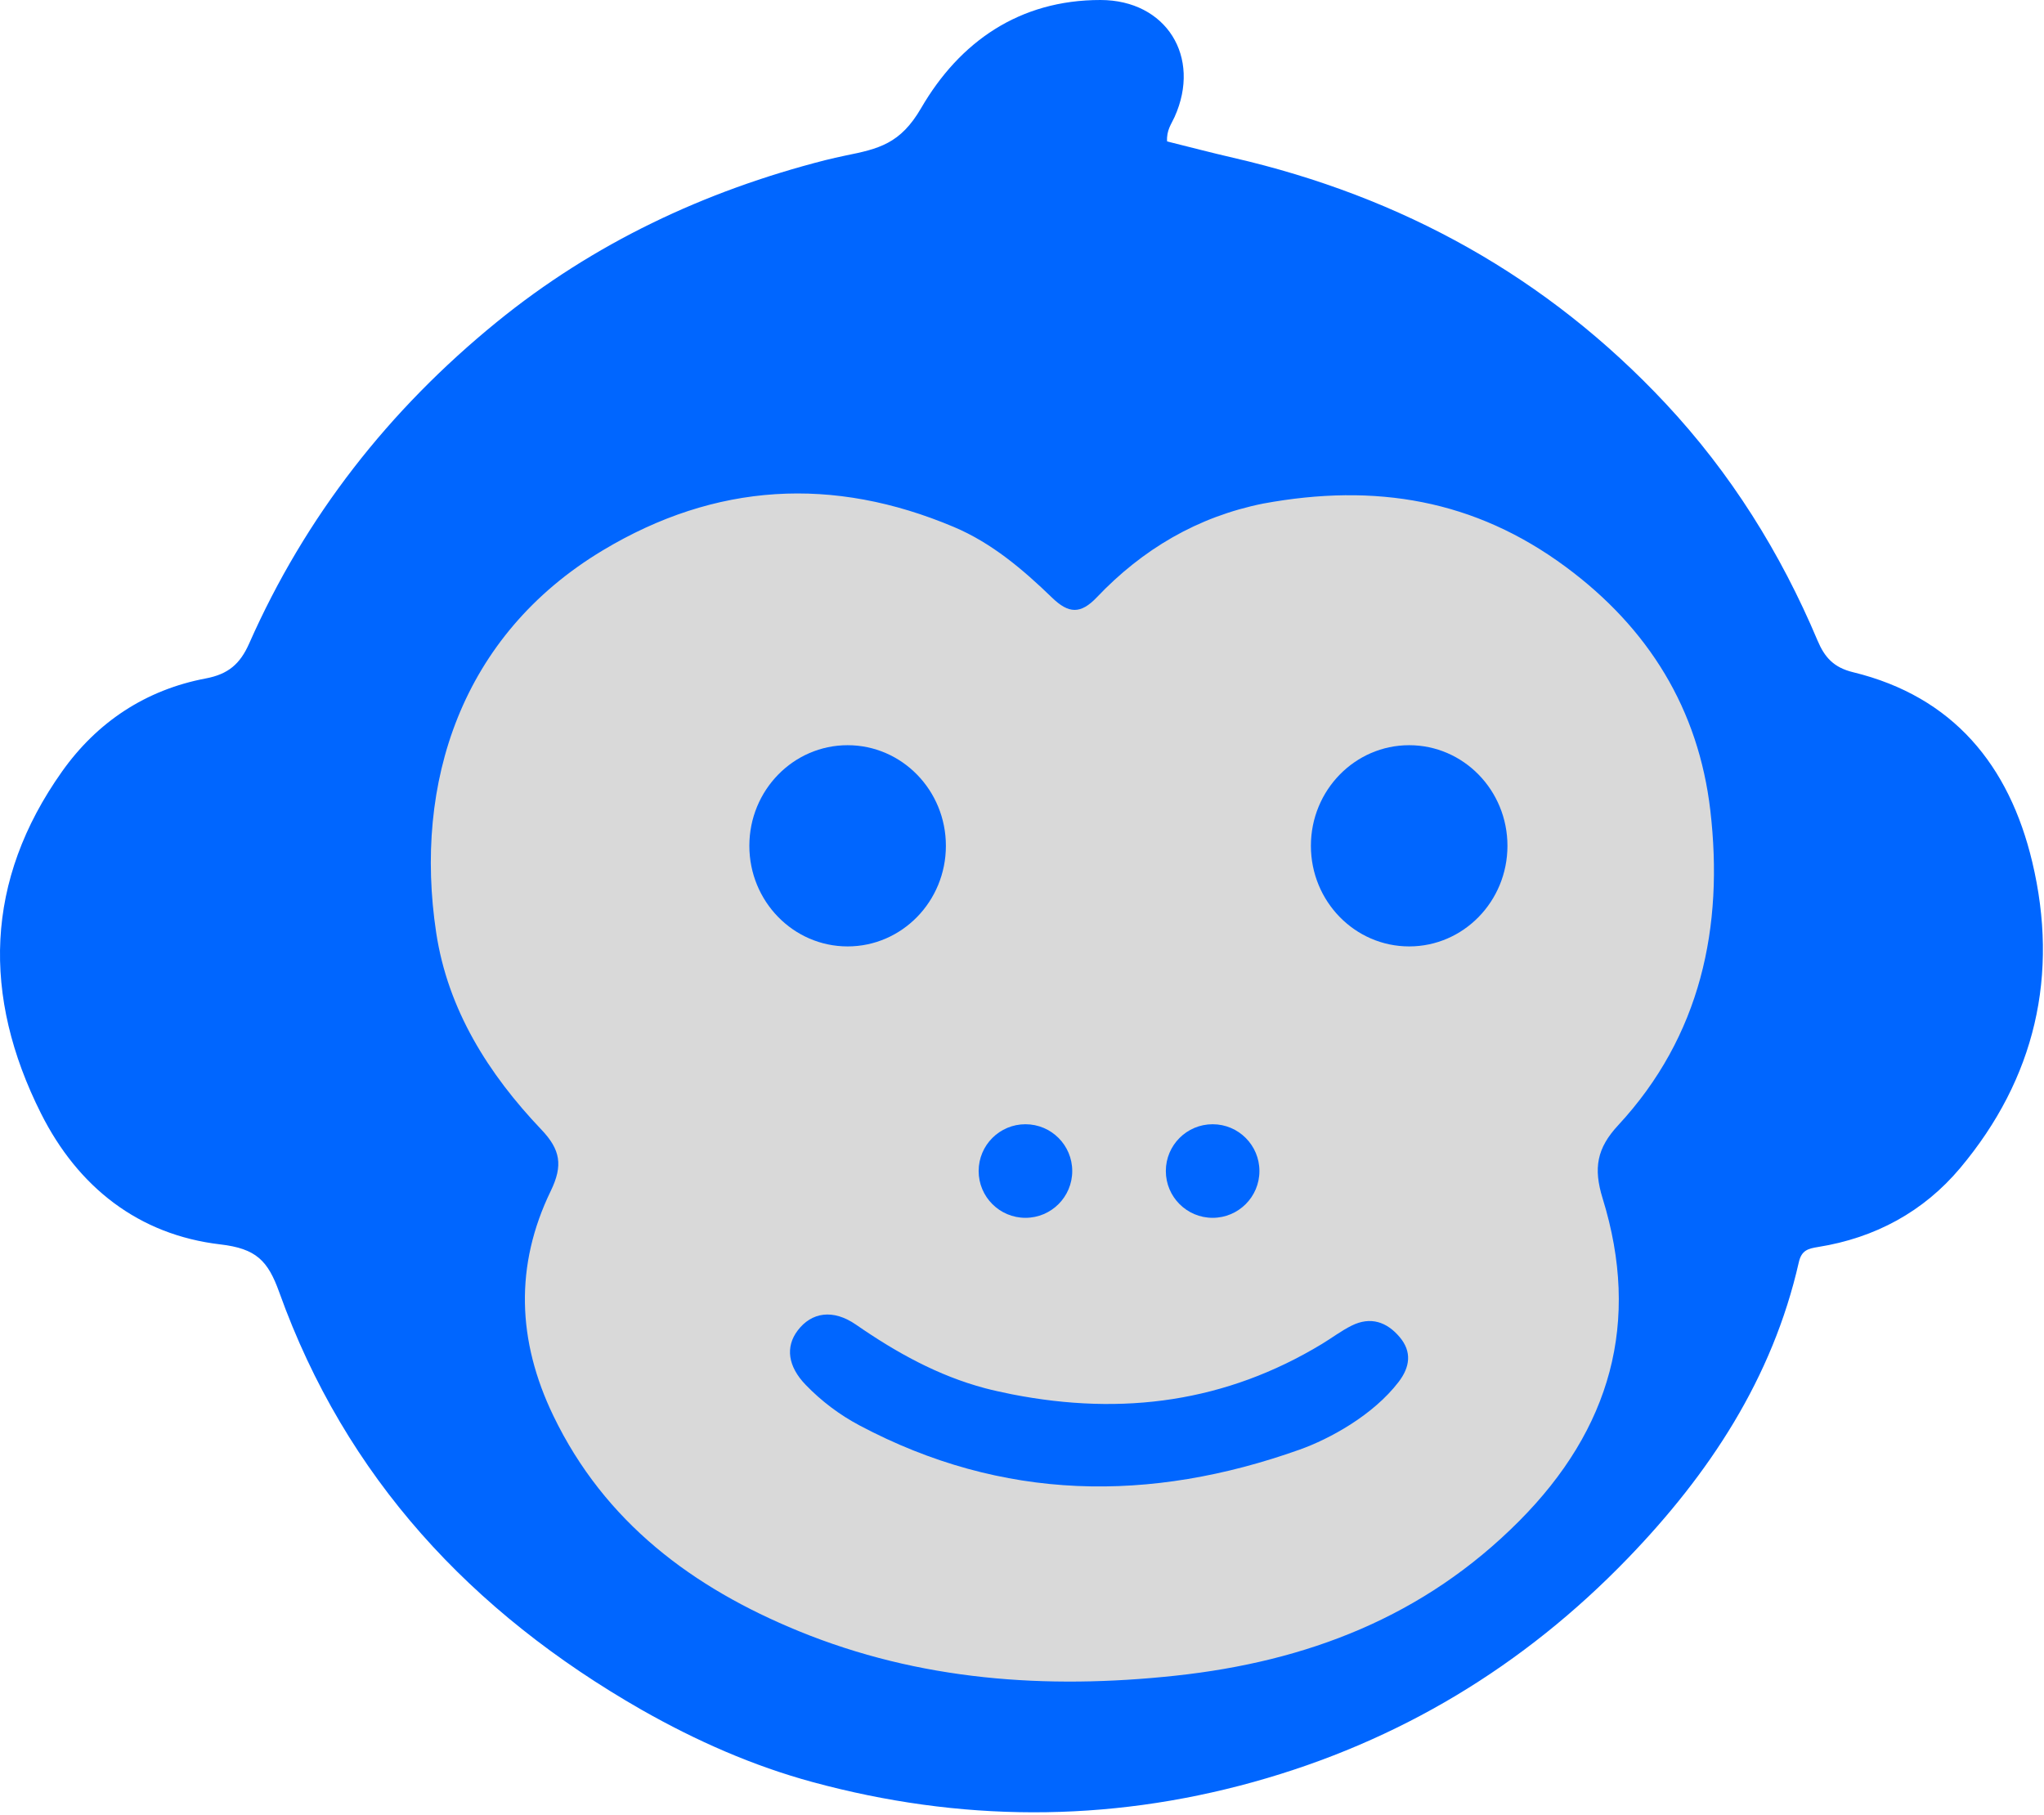
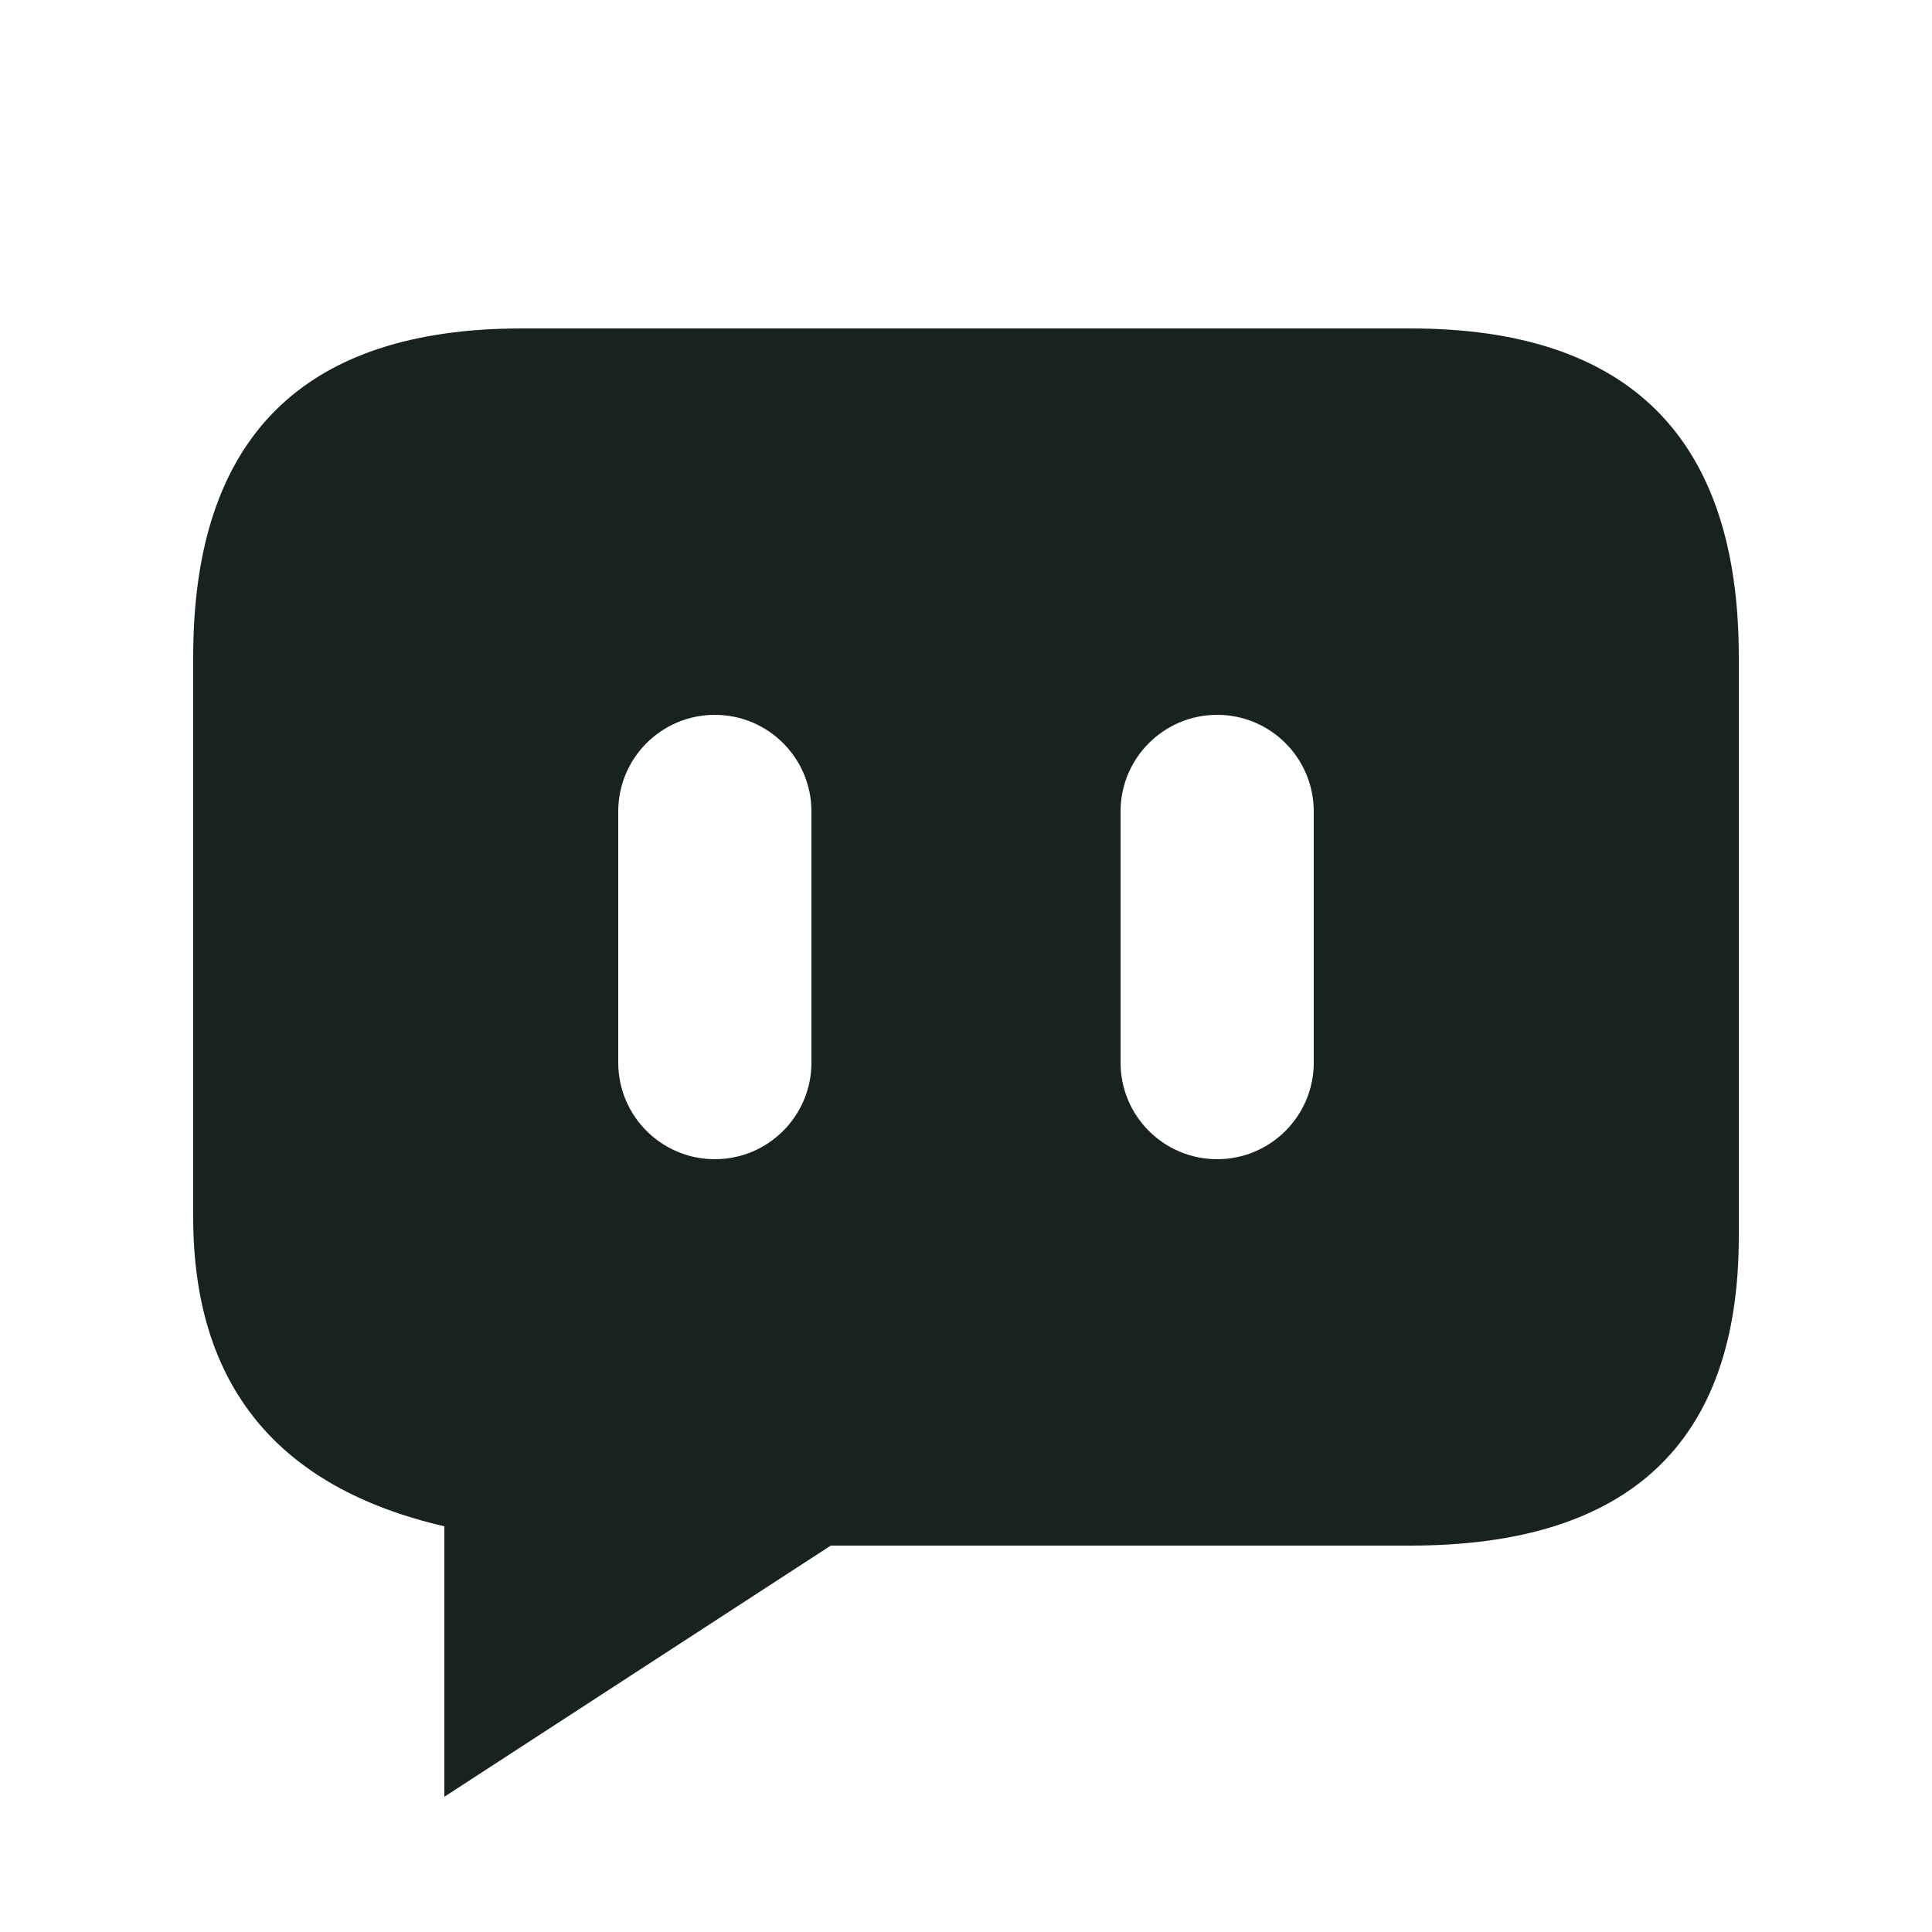
- <svg xmlns="http://www.w3.org/2000/svg" width="624" height="554" viewBox="0 0 624 554" fill="none">
-   <circle cx="327" cy="306" r="226" fill="#D9D9D9" />
-   <path d="M195.856 521.991C143.813 492.214 105.51 450.989 85.262 394.551C81.781 384.848 78.22 381.194 67.248 379.908C42.294 376.985 23.795 362.404 12.511 339.927C-5.492 304.067 -4.673 268.852 18.928 235.552C29.625 220.46 44.476 210.593 62.806 207.128C69.666 205.831 73.293 202.732 76.076 196.436C93.221 157.634 118.777 125.104 151.575 98.381C181.171 74.268 214.975 58.349 251.886 48.908C253.253 48.559 256.658 47.78 258.049 47.5C268.255 45.444 274.866 43.921 281.201 33.011C292.954 12.771 311.199 -0.021 335.972 2.51077e-05C356.031 0.017 366.85 17.362 358.581 35.706C357.617 37.844 356.07 39.783 356.295 43.176C362.858 44.804 369.647 46.595 376.485 48.168C427.965 60.013 472.317 84.525 508.475 123.174C528.324 144.391 543.582 168.756 554.858 195.534C557.038 200.71 559.817 203.791 565.719 205.226C596.286 212.66 613.383 233.672 620.4 263.098C628.638 297.647 621.324 329.26 598.431 356.575C587.247 369.919 572.422 377.924 555.081 380.693C551.974 381.189 549.98 381.698 549.148 385.367C541.108 420.834 521.743 450.043 496.996 475.688C465.154 508.686 427.063 531.719 382.607 544.051C337.717 556.504 292.884 556.221 248.131 544.075C229.964 539.145 212.727 531.57 195.856 521.991ZM385.623 153.737C365.592 157.758 348.796 167.679 334.851 182.346C329.882 187.571 326.23 187.352 321.203 182.488C312.298 173.871 302.763 165.766 291.233 160.897C254.377 145.333 218.457 147.342 184.011 168.027C140.65 194.067 126.29 239.174 133.157 284.709C136.707 308.248 149.087 327.862 165.274 344.867C171.092 350.977 171.925 355.784 168.137 363.593C157.106 386.334 157.884 409.312 168.914 432.199C184.627 464.805 211.559 484.755 243.836 497.97C280.712 513.068 319.358 515.817 358.773 511.586C399.006 507.266 434.685 493.617 463.79 464.353C491.704 436.287 500.937 403.628 489.249 365.84C486.403 356.638 487.494 350.55 493.98 343.557C519.238 316.322 526.277 282.927 522.133 247.411C518.545 216.664 503.432 191.854 477.938 173.022C450.185 152.521 419.874 147.415 385.623 153.737Z" fill="#0066FF" />
-   <path d="M308.975 425.683C342.833 432.304 374.306 428.023 403.567 410.307C406.616 408.462 409.484 406.27 412.662 404.695C418.374 401.864 423.333 403.517 427.29 408.198C431.138 412.751 430.393 417.421 426.995 421.868C419.2 432.066 405.911 439.303 396.781 442.555C351.072 458.837 306.078 458.34 262.431 435.193C256.29 431.936 250.802 427.789 245.974 422.801C240.539 417.185 239.706 411.224 243.526 406.185C247.737 400.629 254.281 399.54 261.33 404.417C273.552 412.874 286.32 419.996 300.762 423.83C303.279 424.498 305.832 425.032 308.975 425.683Z" fill="#0066FF" />
-   <ellipse cx="258.764" cy="258.222" rx="30.001" ry="30.715" fill="#0066FF" />
-   <ellipse cx="430.198" cy="258.222" rx="30.001" ry="30.715" fill="#0066FF" />
-   <circle cx="370.196" cy="357.511" r="14.286" fill="#0066FF" />
-   <circle cx="313.051" cy="357.511" r="14.286" fill="#0066FF" />
+ <svg xmlns="http://www.w3.org/2000/svg" viewBox="0 0 100 100" width="100" height="100" color="#18221f" role="img" aria-label="feed">
+   <path d="M27 17H73Q90 17 90 34V64Q90 80 73 80H43L23 93V79Q10 76 10 63V34Q10 17 27 17Z M32 42A5 5 0 0 1 42 42V55A5 5 0 0 1 32 55Z M58 42A5 5 0 0 1 68 42V55A5 5 0 0 1 58 55Z" fill="currentColor" fill-rule="evenodd" />
</svg>
